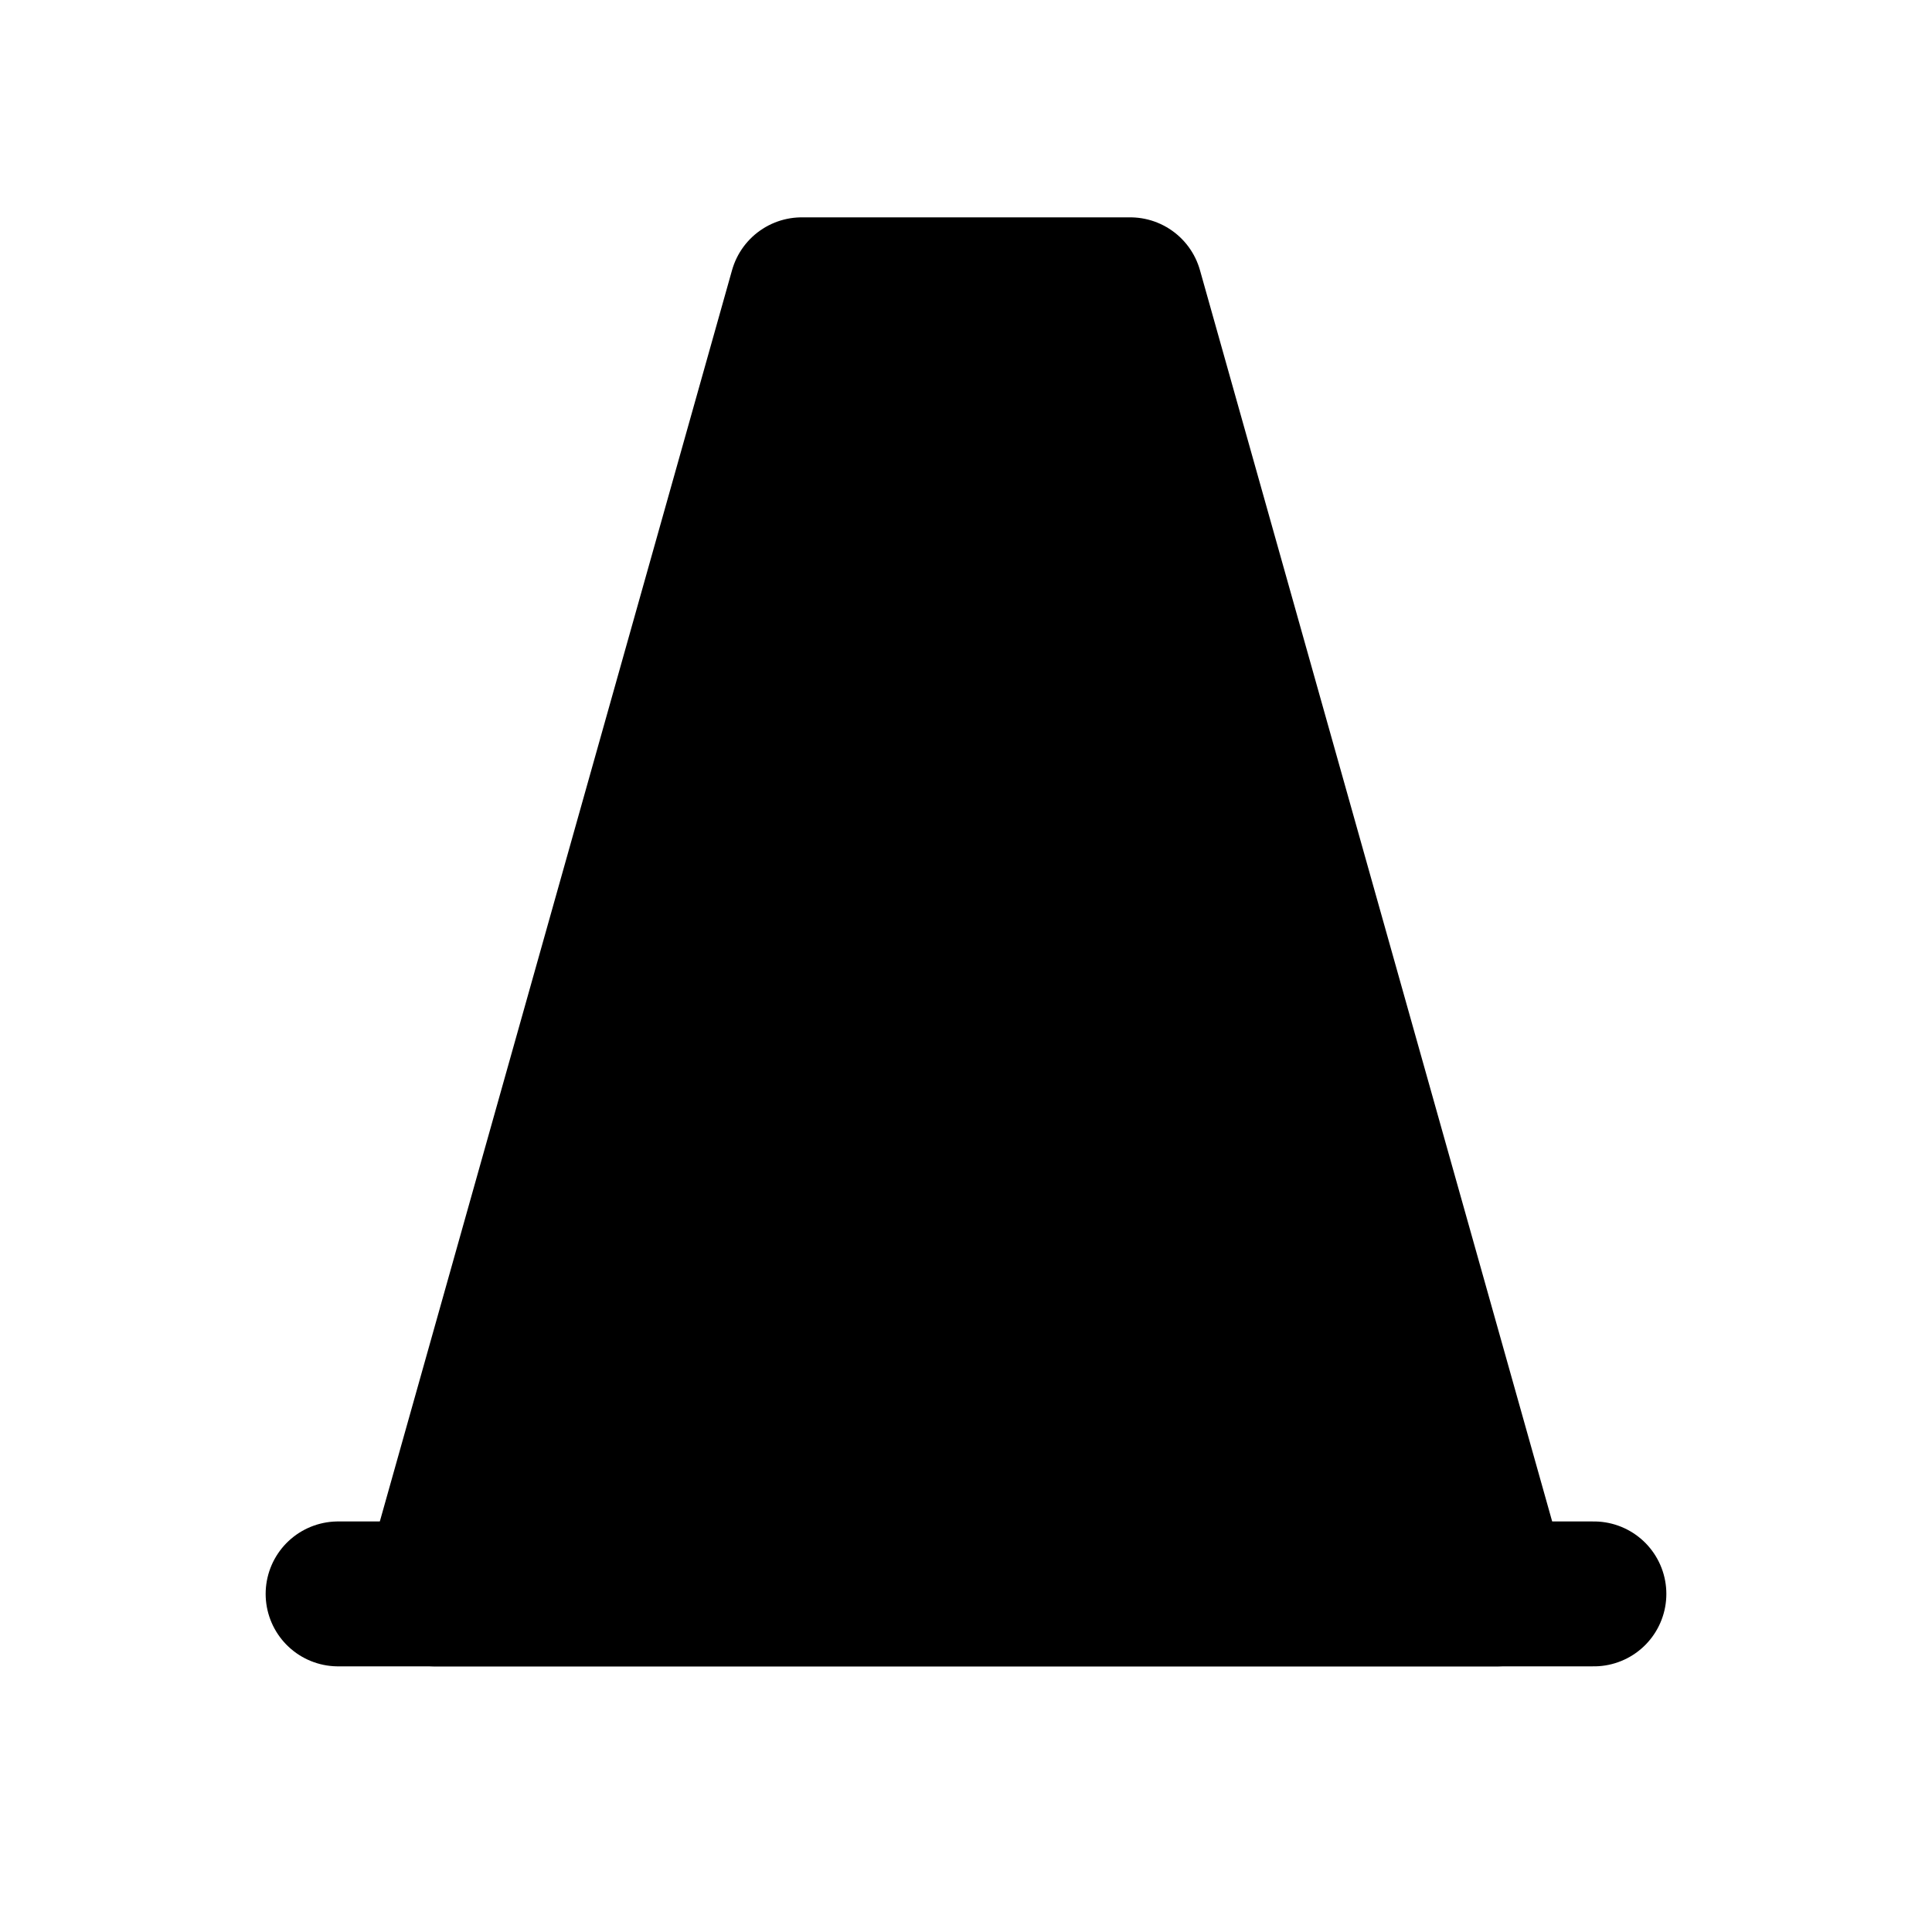
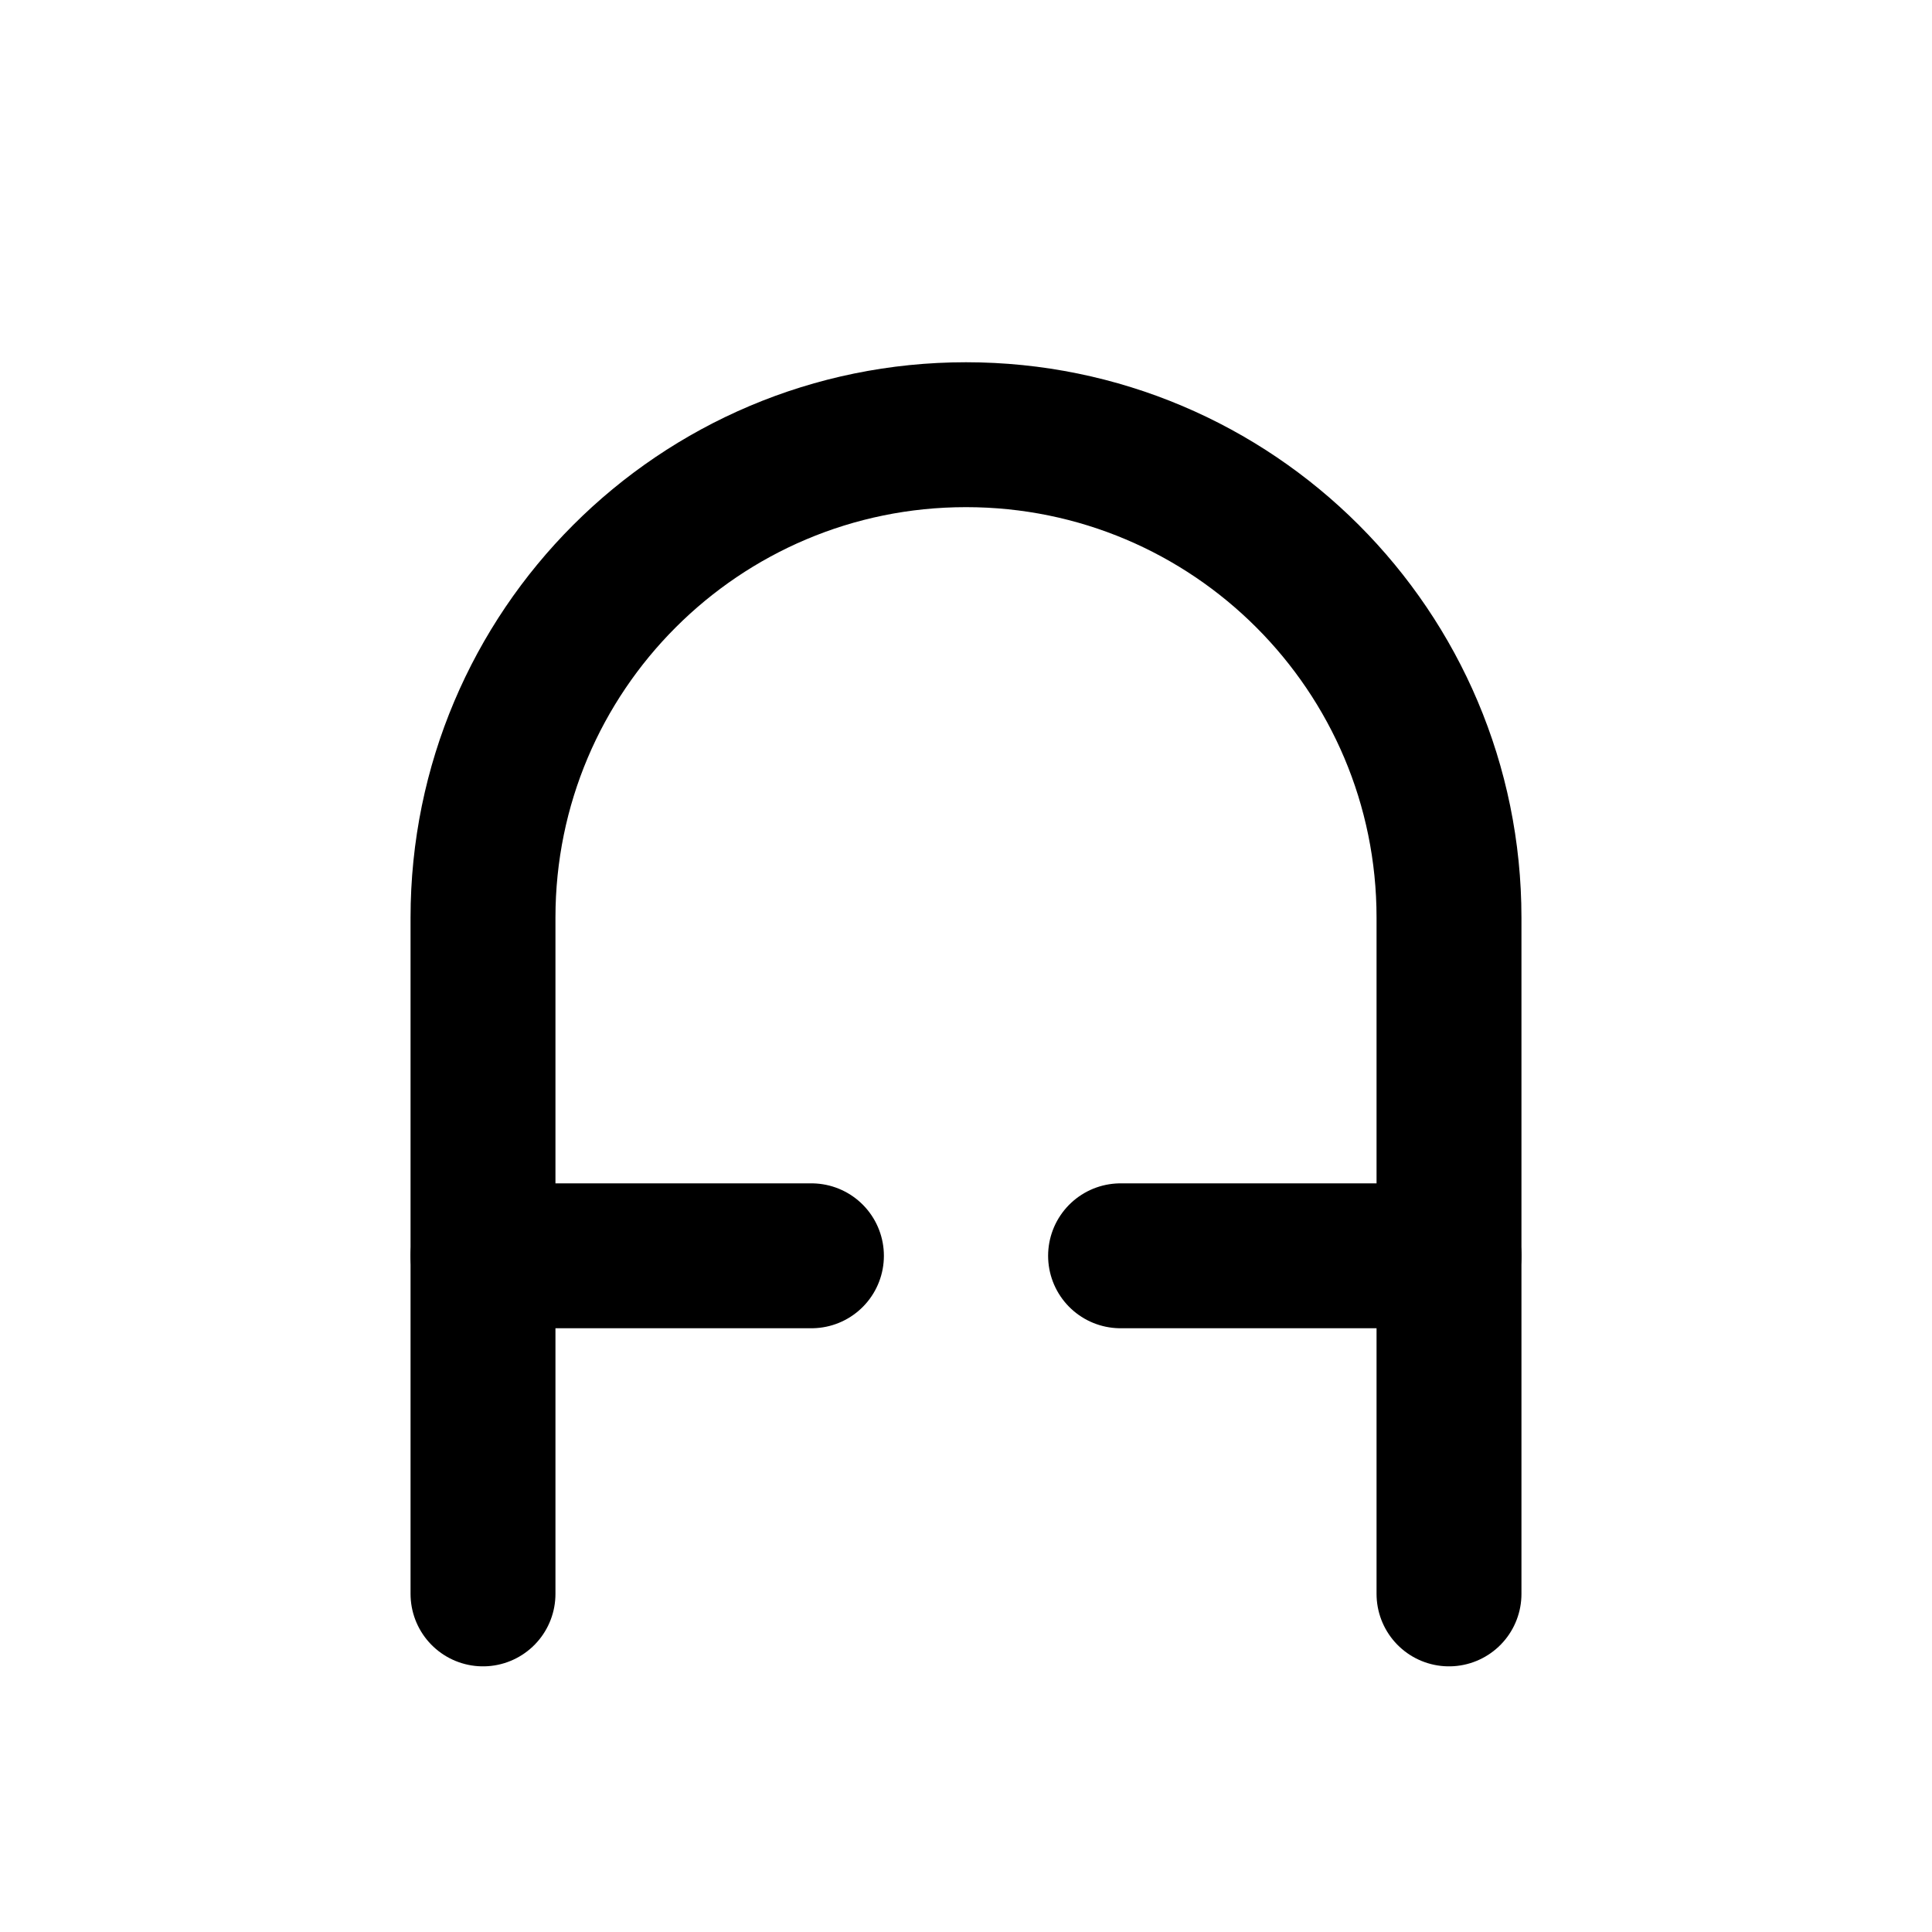
<svg xmlns="http://www.w3.org/2000/svg" viewBox="0 0 20 20" fill="none" stroke="currentColor" stroke-width="1.5" stroke-linecap="round" stroke-linejoin="round">
-   <path fill="currentColor" d="M8.3 3h3.4l3.8 13.5h-11Z" />
-   <path d="M3.5 16.5h13" />
+   <path d="M5 16.5v-7a5 5 0 0 1 10 0v7" />
+   <path d="M5 13h3.4M11.6 13H15" />
</svg>
